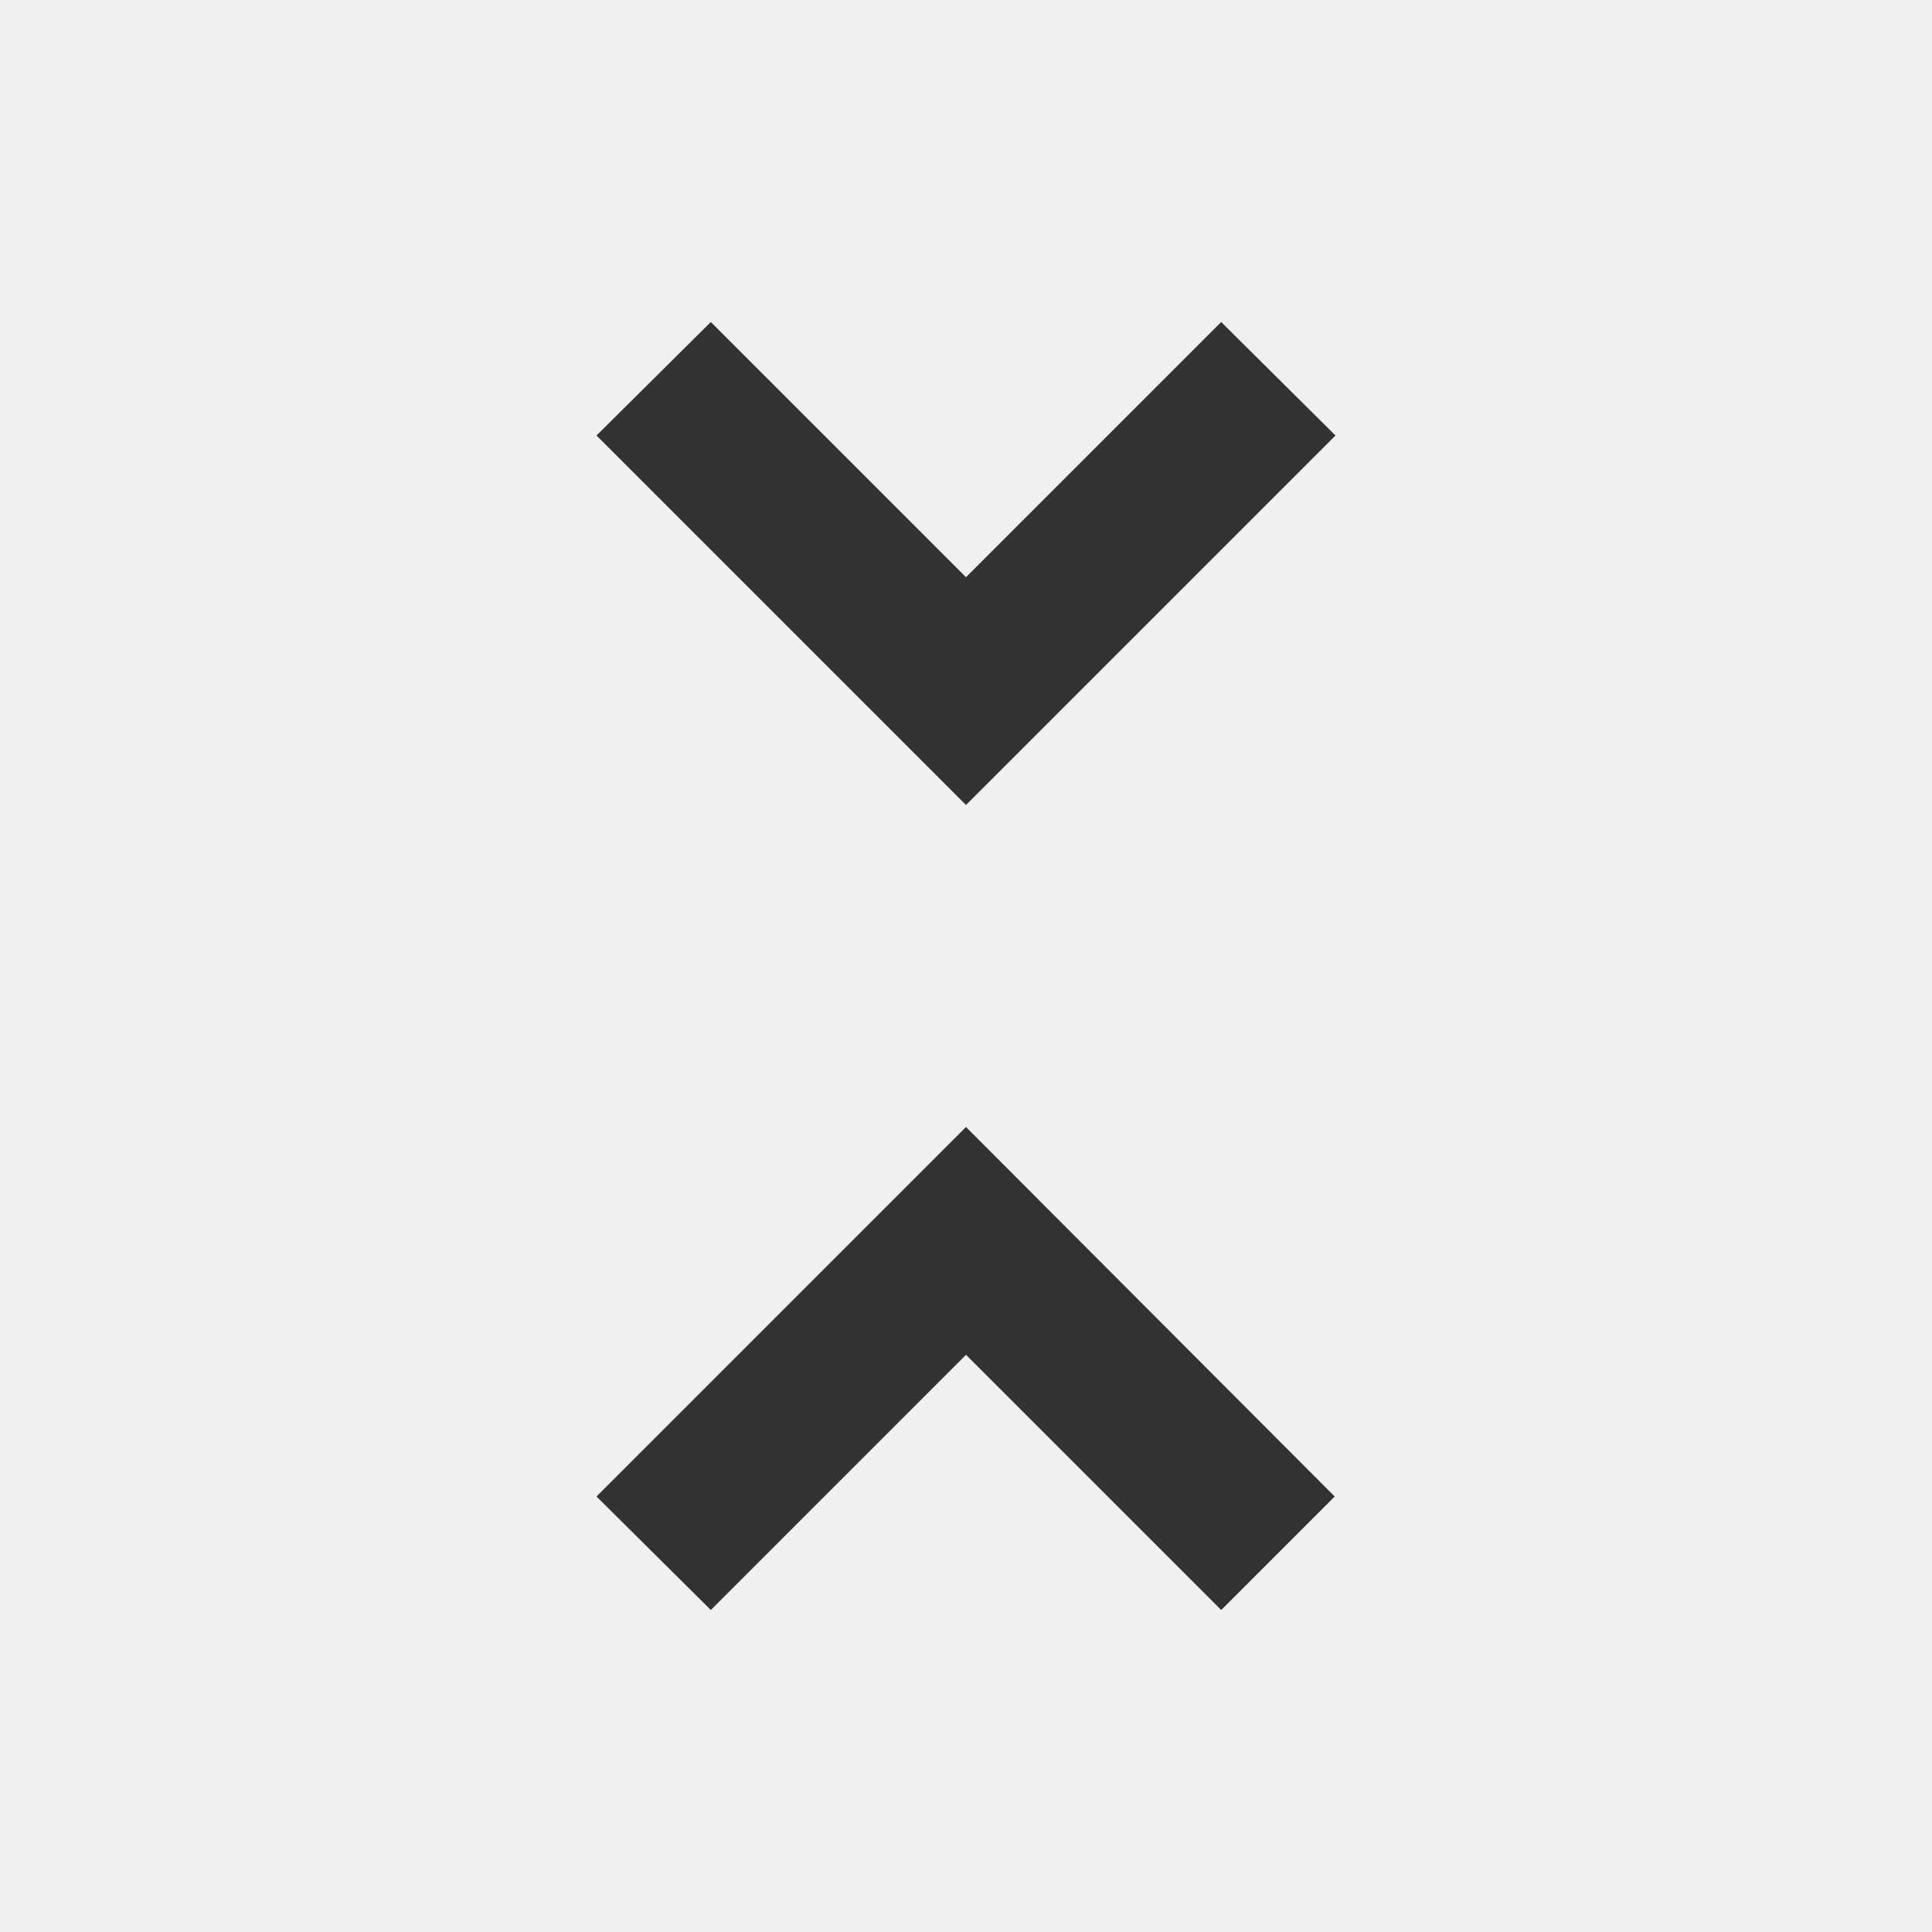
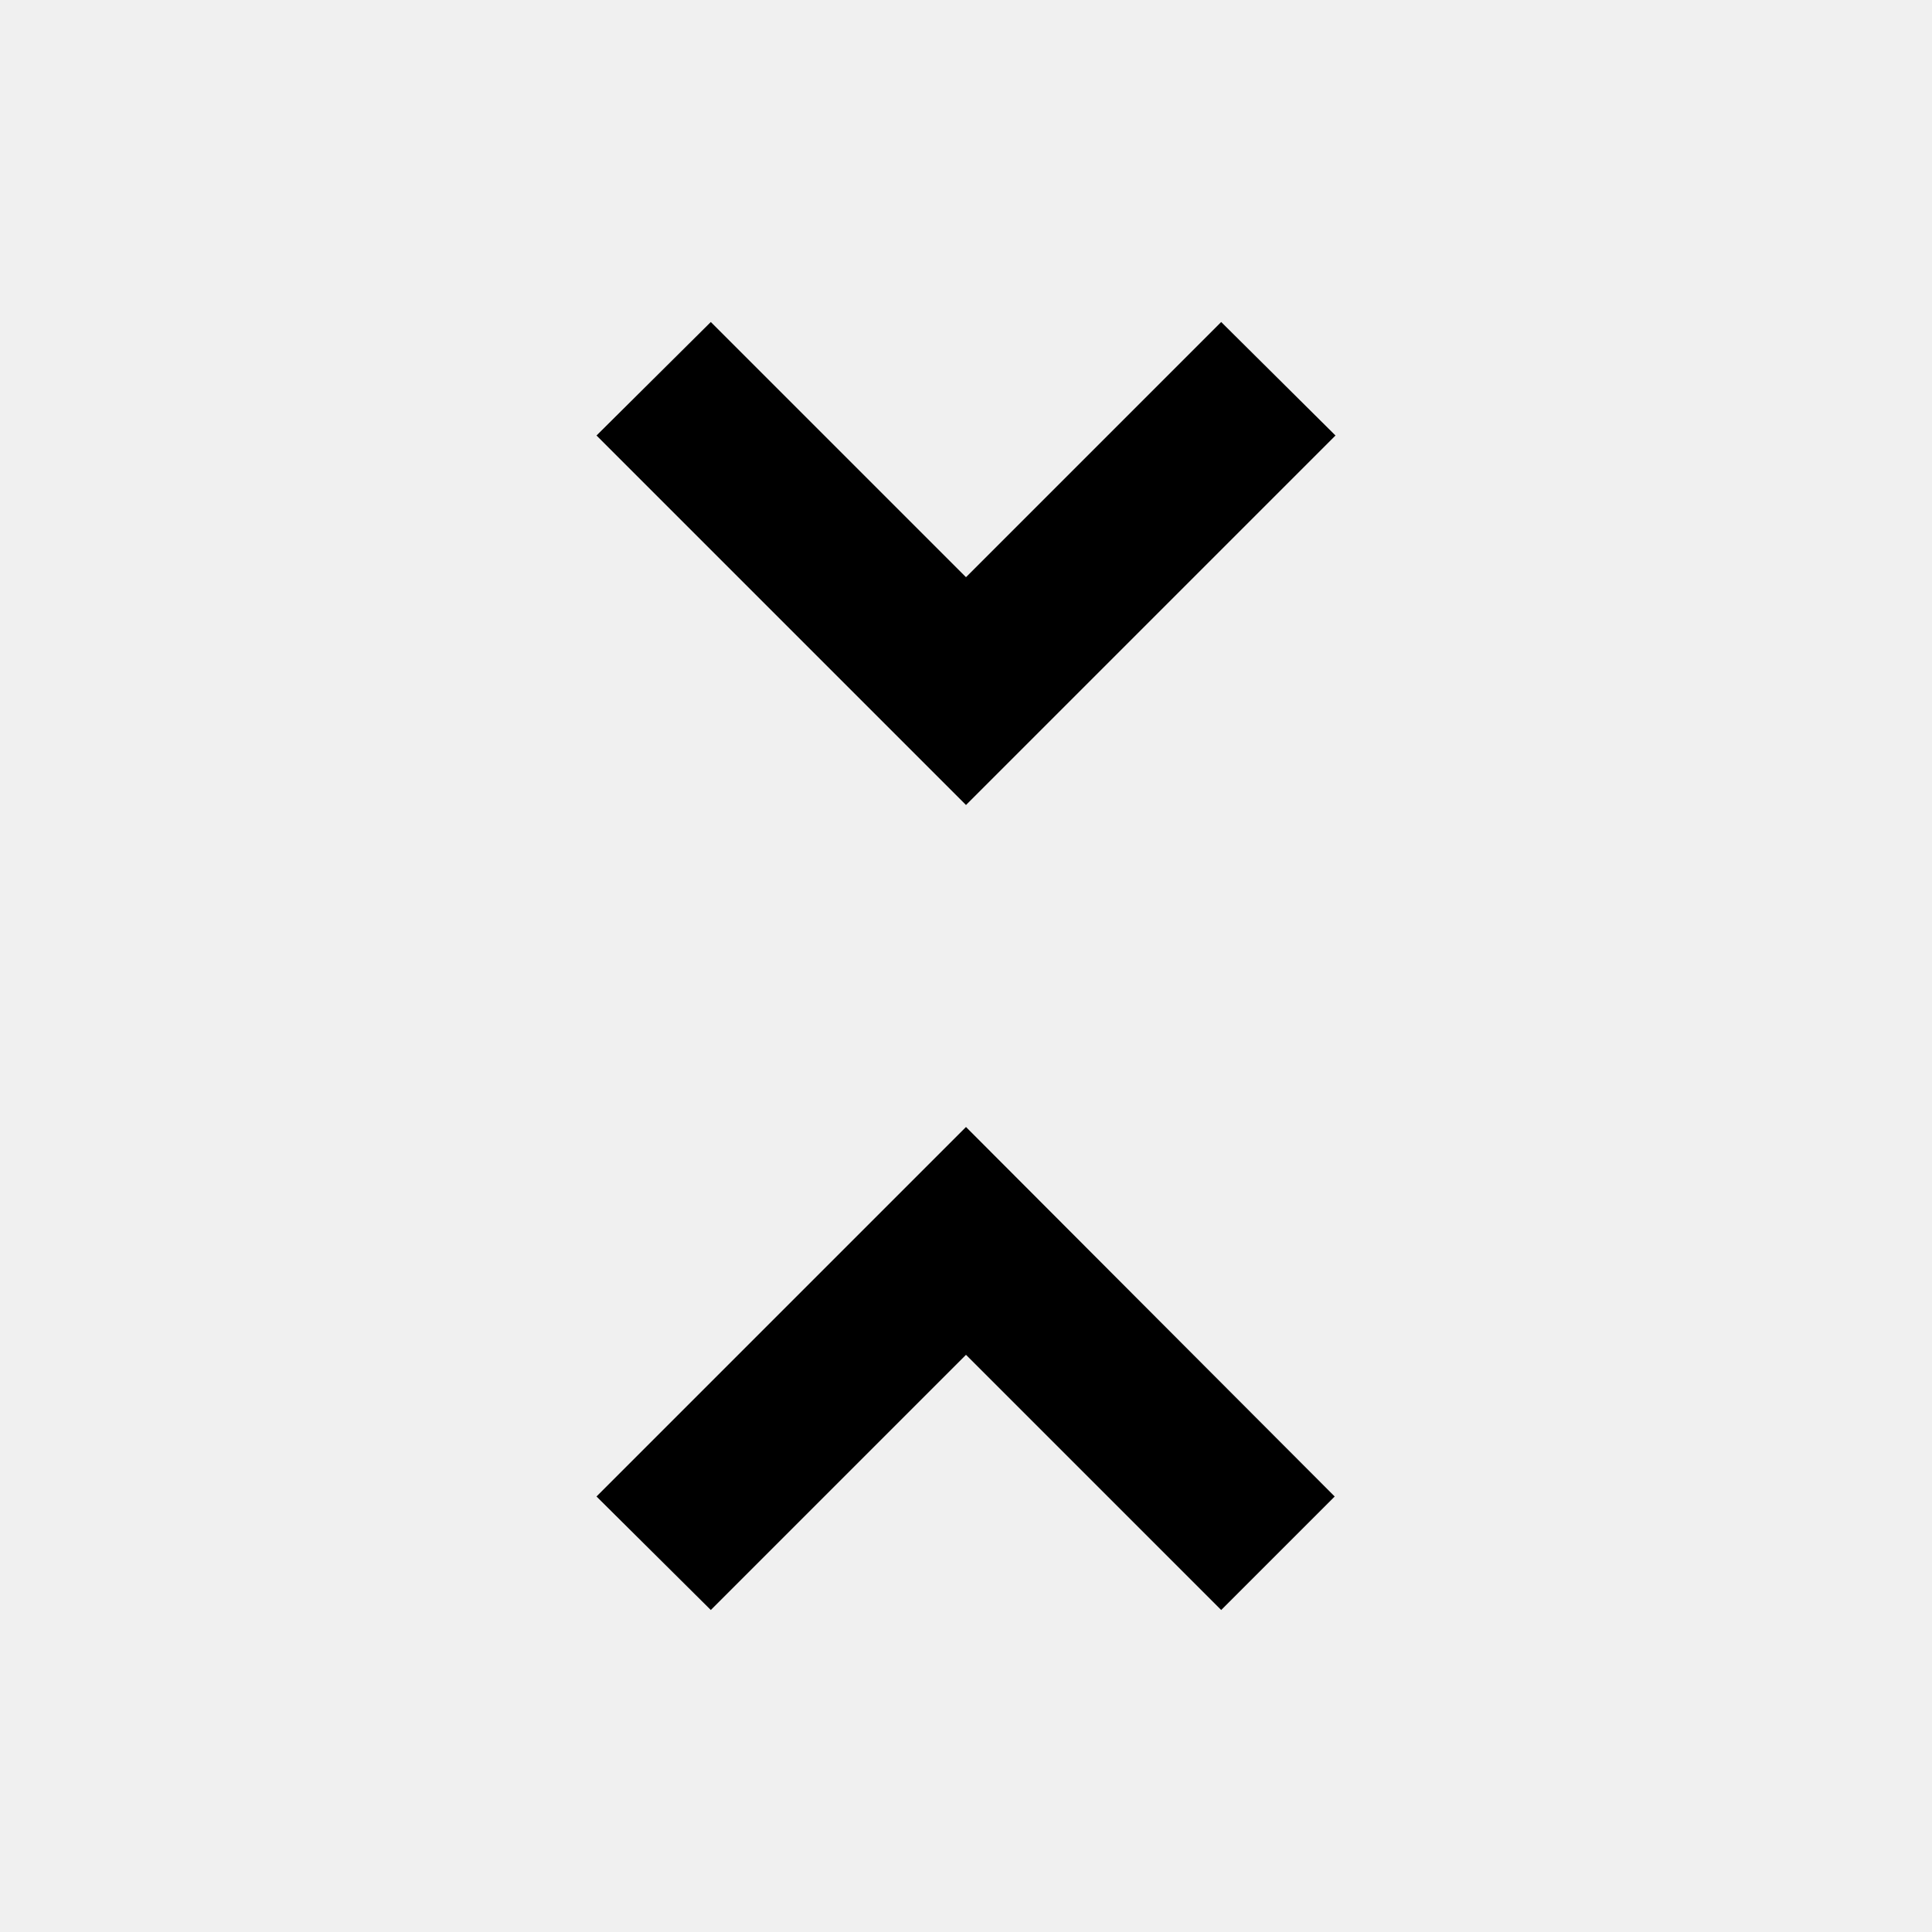
<svg xmlns="http://www.w3.org/2000/svg" width="24" height="24" viewBox="0 0 24 24" fill="none">
  <g clip-path="url(#clip0_17_4646)">
-     <path d="M7.41 18.59L8.83 20L12 16.83L15.17 20L16.58 18.59L12 14L7.41 18.59ZM16.59 5.41L15.17 4L12 7.17L8.83 4L7.41 5.41L12 10L16.59 5.41Z" fill="#323232" />
+     <path d="M7.41 18.59L8.83 20L12 16.83L15.17 20L16.58 18.59L12 14L7.41 18.59ZM16.59 5.41L15.17 4L12 7.17L8.83 4L7.41 5.41L12 10L16.59 5.41Z" fill="currentColor" />
  </g>
  <defs>
    <clipPath id="clip0_17_4646">
      <rect width="24" height="24" fill="white" />
    </clipPath>
  </defs>
</svg>
